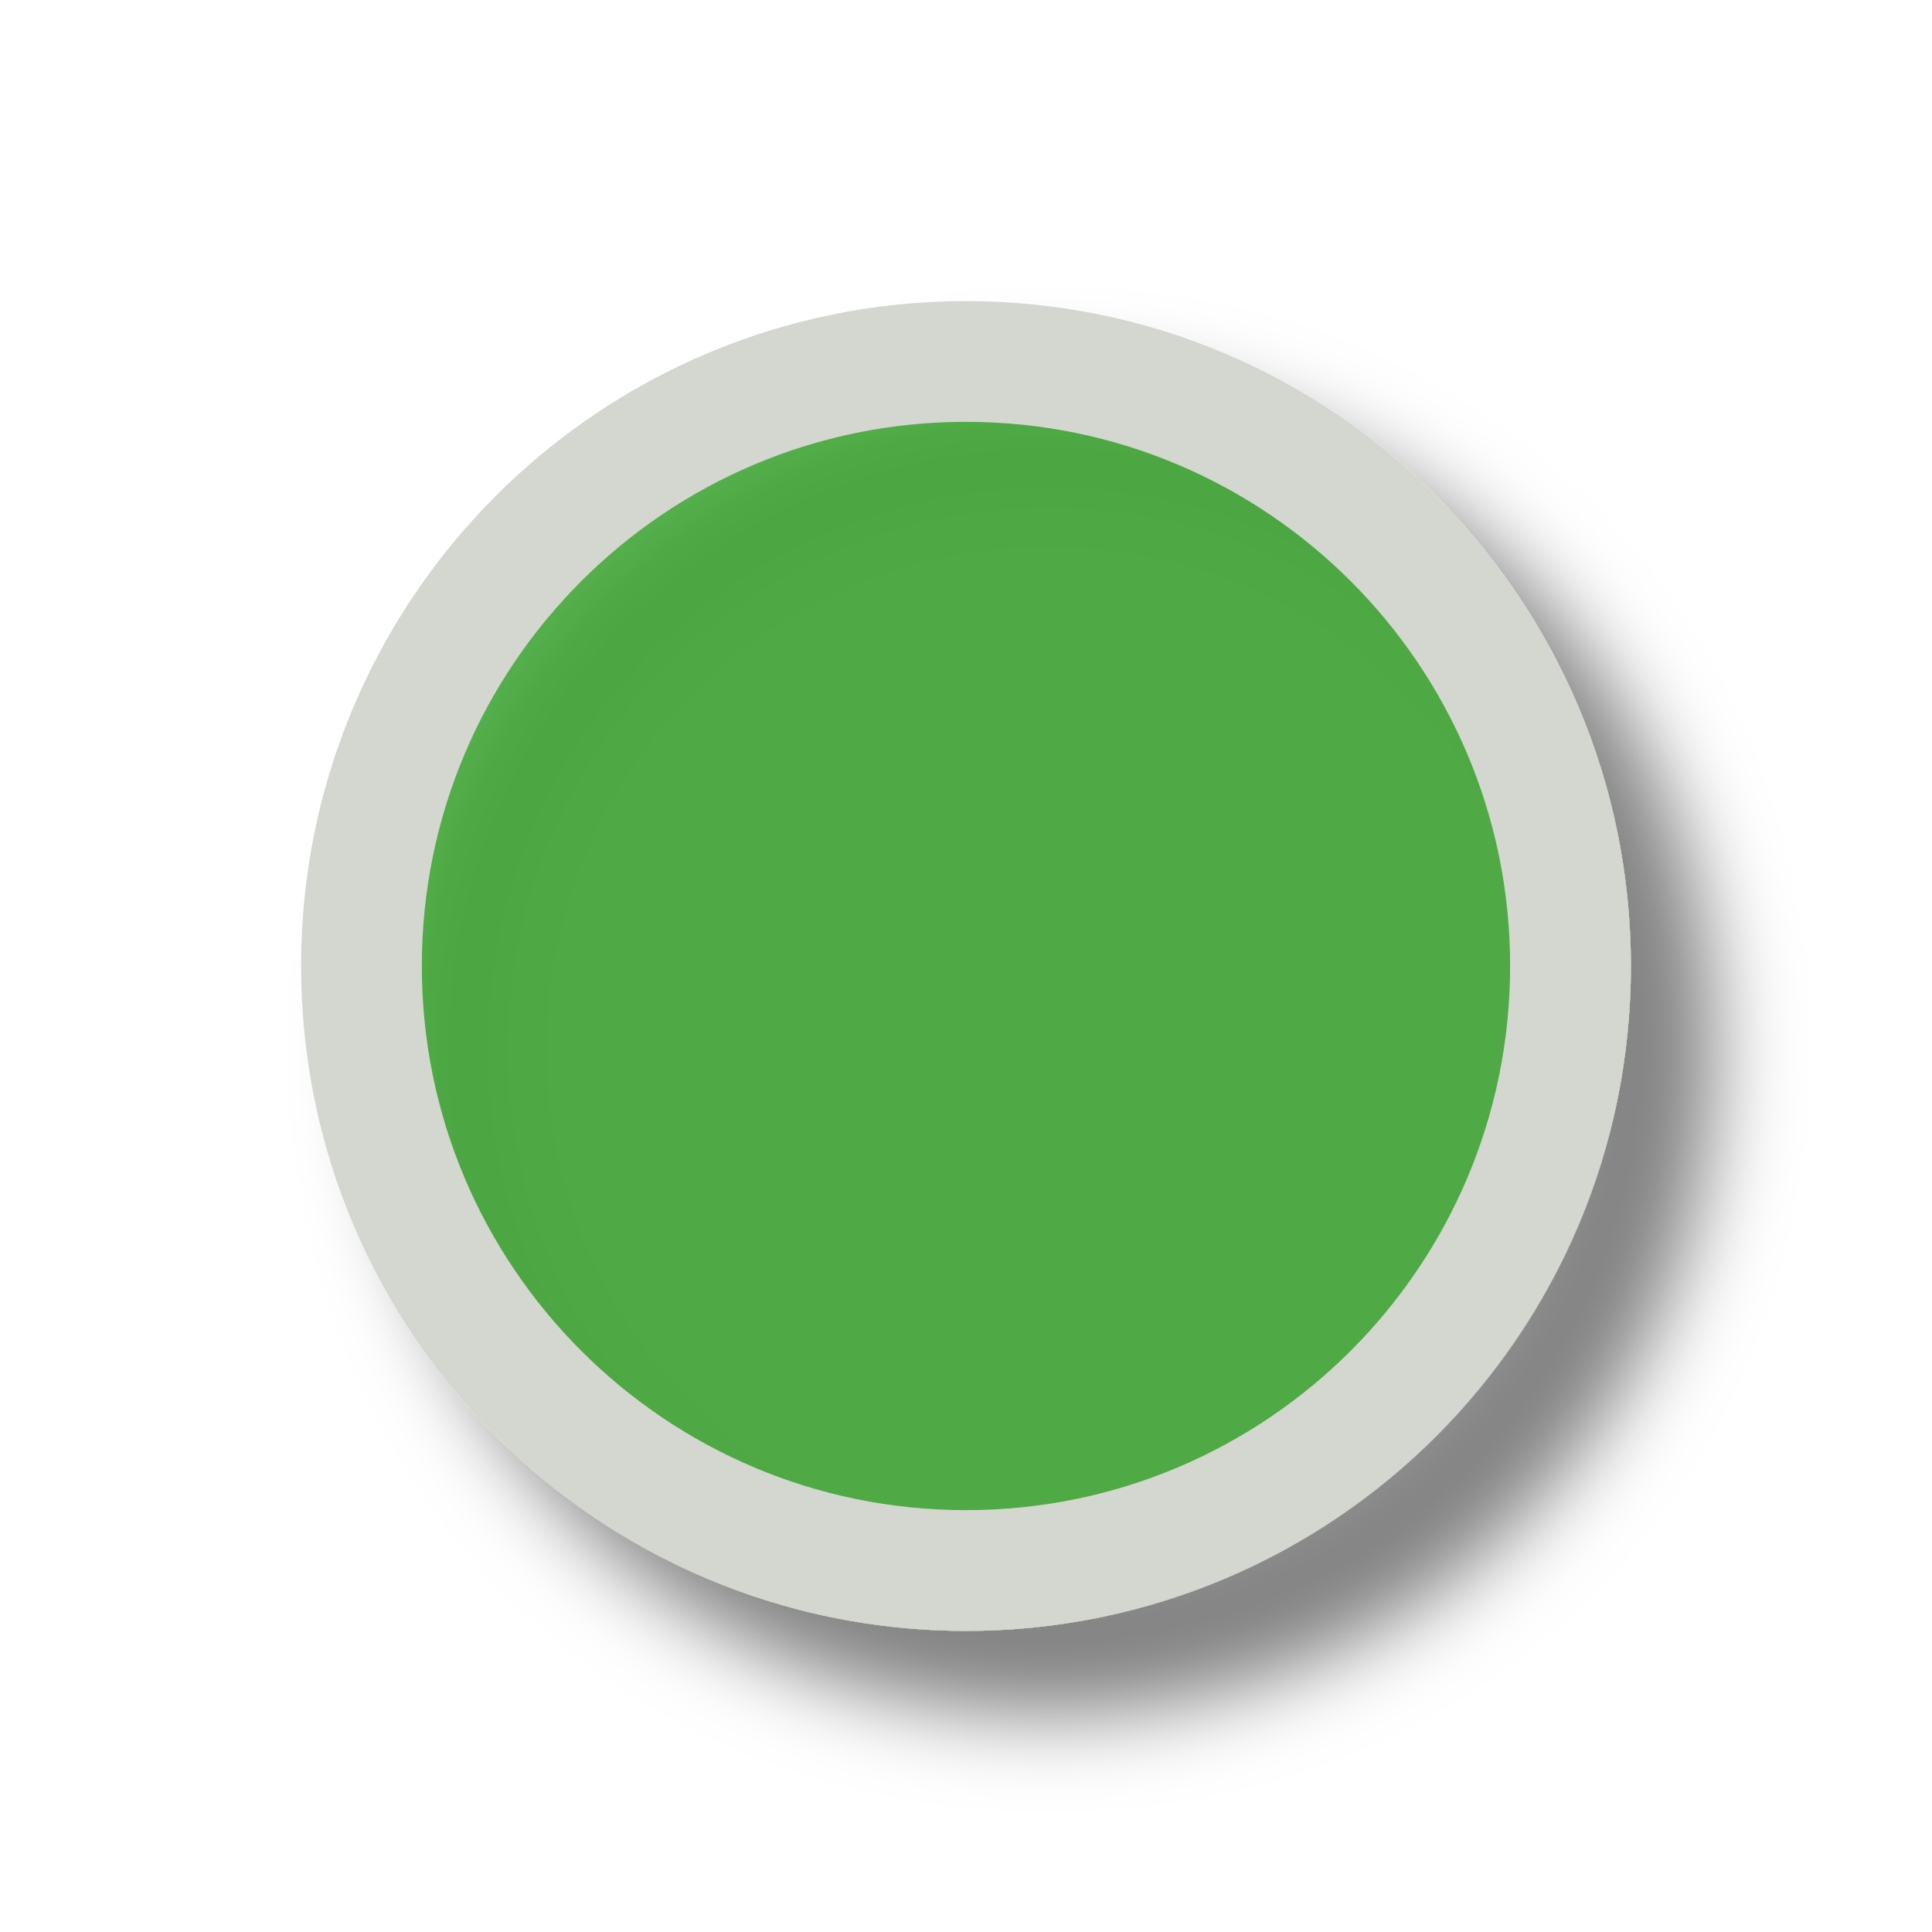
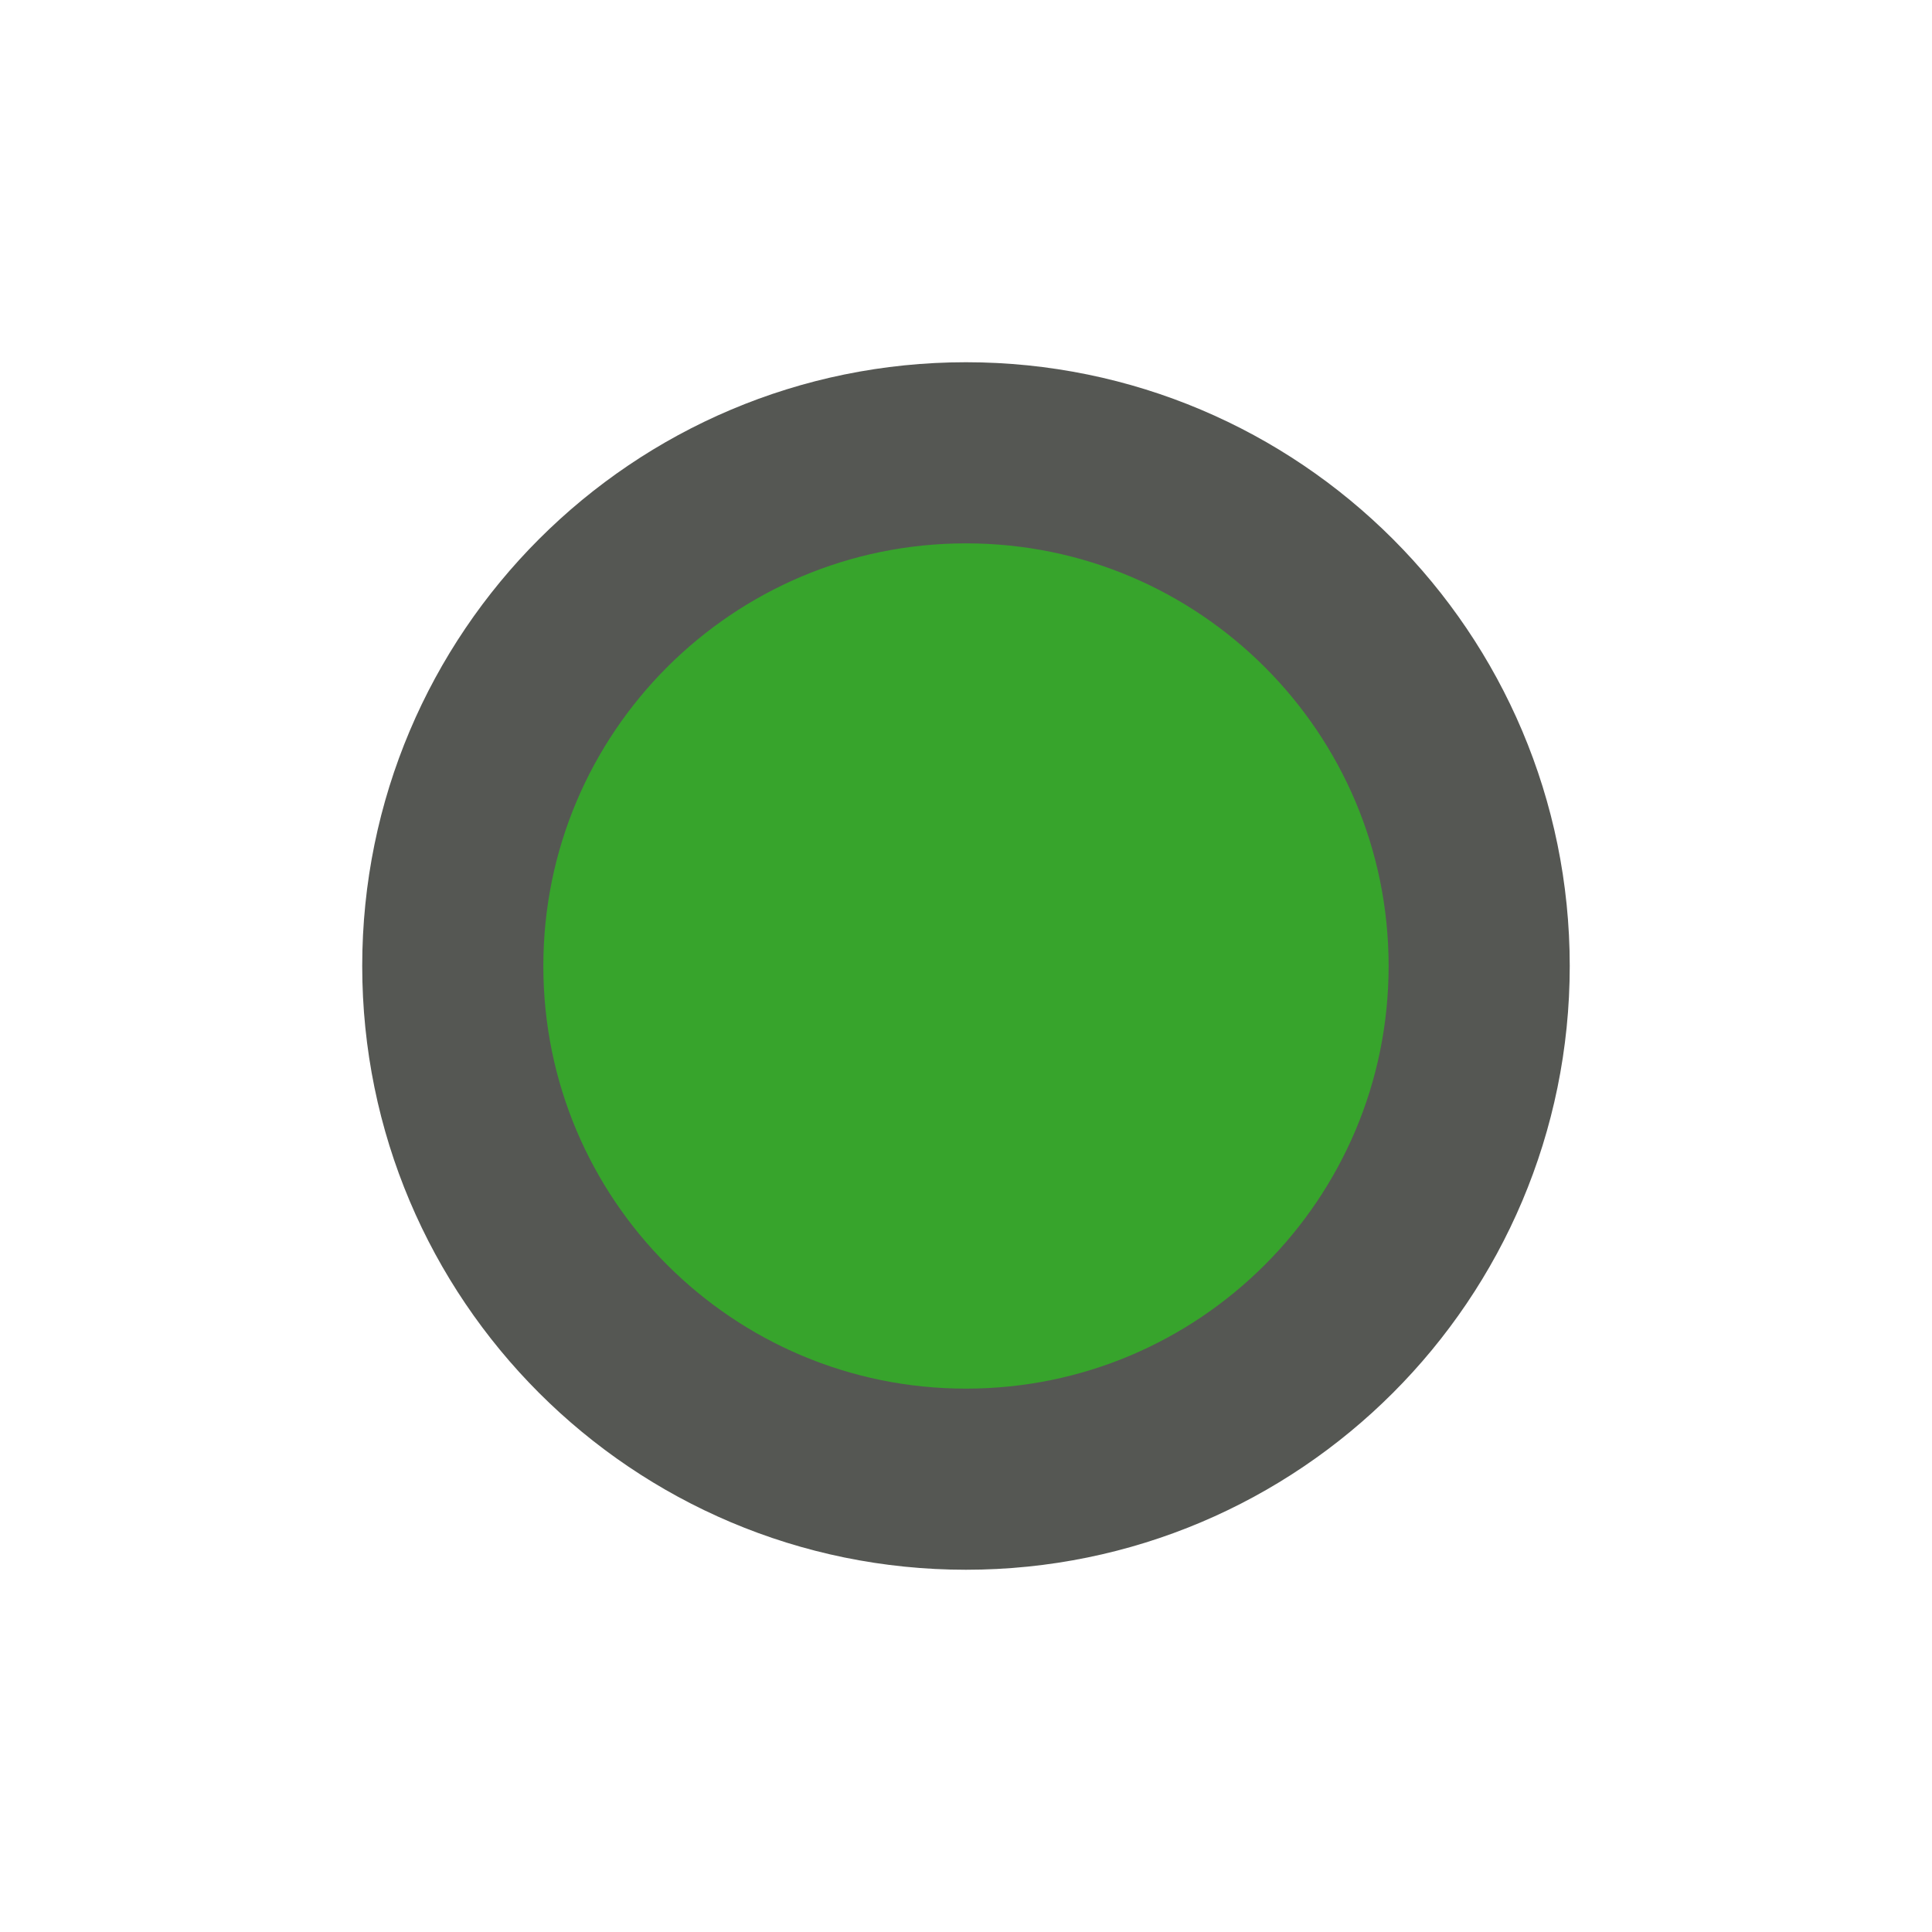
<svg xmlns="http://www.w3.org/2000/svg" xmlns:xlink="http://www.w3.org/1999/xlink" width="32" height="32" id="svg2" version="1.1">
  <defs id="defs4">
    <linearGradient id="linearGradient4207">
      <stop style="stop-color:#525252;stop-opacity:1;" offset="0" id="stop4209" />
      <stop style="stop-color:#525252;stop-opacity:0;" offset="1" id="stop4211" />
    </linearGradient>
    <linearGradient id="linearGradient4199">
      <stop style="stop-color:#404040;stop-opacity:1;" offset="0" id="stop4201" />
      <stop style="stop-color:#404040;stop-opacity:0;" offset="1" id="stop4203" />
    </linearGradient>
    <linearGradient id="linearGradient4119">
      <stop style="stop-color:#595959;stop-opacity:1;" offset="0" id="stop4121" />
      <stop style="stop-color:#000000;stop-opacity:1;" offset="1" id="stop4123" />
    </linearGradient>
    <linearGradient id="linearGradient4105">
      <stop style="stop-color:#404040;stop-opacity:1;" offset="0" id="stop4107" />
      <stop style="stop-color:#000000;stop-opacity:1" offset="1" id="stop4109" />
    </linearGradient>
    <linearGradient xlink:href="#linearGradient4207" id="linearGradient3021" gradientUnits="userSpaceOnUse" x1="422.538" y1="290.196" x2="414.186" y2="365.769" />
    <linearGradient xlink:href="#linearGradient4199" id="linearGradient3023" gradientUnits="userSpaceOnUse" x1="428.131" y1="293.974" x2="420.727" y2="361.356" />
    <linearGradient xlink:href="#linearGradient4207-3" id="linearGradient3021-1" gradientUnits="userSpaceOnUse" x1="422.538" y1="290.196" x2="414.186" y2="365.769" />
    <linearGradient id="linearGradient4207-3">
      <stop style="stop-color:#525252;stop-opacity:1;" offset="0" id="stop4209-6" />
      <stop style="stop-color:#525252;stop-opacity:0;" offset="1" id="stop4211-4" />
    </linearGradient>
    <linearGradient y2="365.769" x2="414.186" y1="290.196" x1="422.538" gradientUnits="userSpaceOnUse" id="linearGradient3835" xlink:href="#linearGradient4207-3" />
    <linearGradient xlink:href="#linearGradient4207" id="linearGradient3854" gradientUnits="userSpaceOnUse" x1="422.538" y1="290.196" x2="414.186" y2="365.769" />
    <filter id="filter3786" width="1.5" height="1.5" x="-.25" y="-.25">
      <feGaussianBlur id="feGaussianBlur3788" in="SourceAlpha" stdDeviation="1" result="blur" />
      <feColorMatrix id="feColorMatrix3790" result="bluralpha" type="matrix" values="1 0 0 0 0 0 1 0 0 0 0 0 1 0 0 0 0 0 0.5 0 " />
      <feOffset id="feOffset3792" in="bluralpha" dx="2" dy="2" result="offsetBlur" />
      <feMerge id="feMerge3794">
        <feMergeNode id="feMergeNode3796" in="offsetBlur" />
        <feMergeNode id="feMergeNode3798" in="SourceGraphic" />
      </feMerge>
    </filter>
  </defs>
  <g id="layer1" transform="translate(-60.24209,-886.9698)">
-     <path style="fill:#37a42c;fill-opacity:0.784;stroke:#d3d7cf;stroke-width:2.895;stroke-miterlimit:4;stroke-dasharray:none;filter:url(#filter3786)" id="path3018" d="m 43.31,40.745 c 0,8.006 -6.49,14.496 -14.496,14.496 -8.006,0 -14.496,-6.49 -14.496,-14.496 0,-8.006 6.49,-14.496 14.496,-14.496 8.006,0 14.496,6.49 14.496,14.496 z" transform="matrix(0.690727,0,0,0.690727,56.33906,874.826)" />
+     <path style="fill:#37a42c;fill-opacity:1;stroke:#555753;stroke-width:5.116;stroke-miterlimit:4;stroke-dasharray:none" id="path3018" d="m 43.31,40.745 c 0,8.006 -6.49,14.496 -14.496,14.496 -8.006,0 -14.496,-6.49 -14.496,-14.496 0,-8.006 6.49,-14.496 14.496,-14.496 8.006,0 14.496,6.49 14.496,14.496 z" transform="matrix(0.5863812,0,0,0.5863812,59.34575,879.0776)" />
  </g>
</svg>
